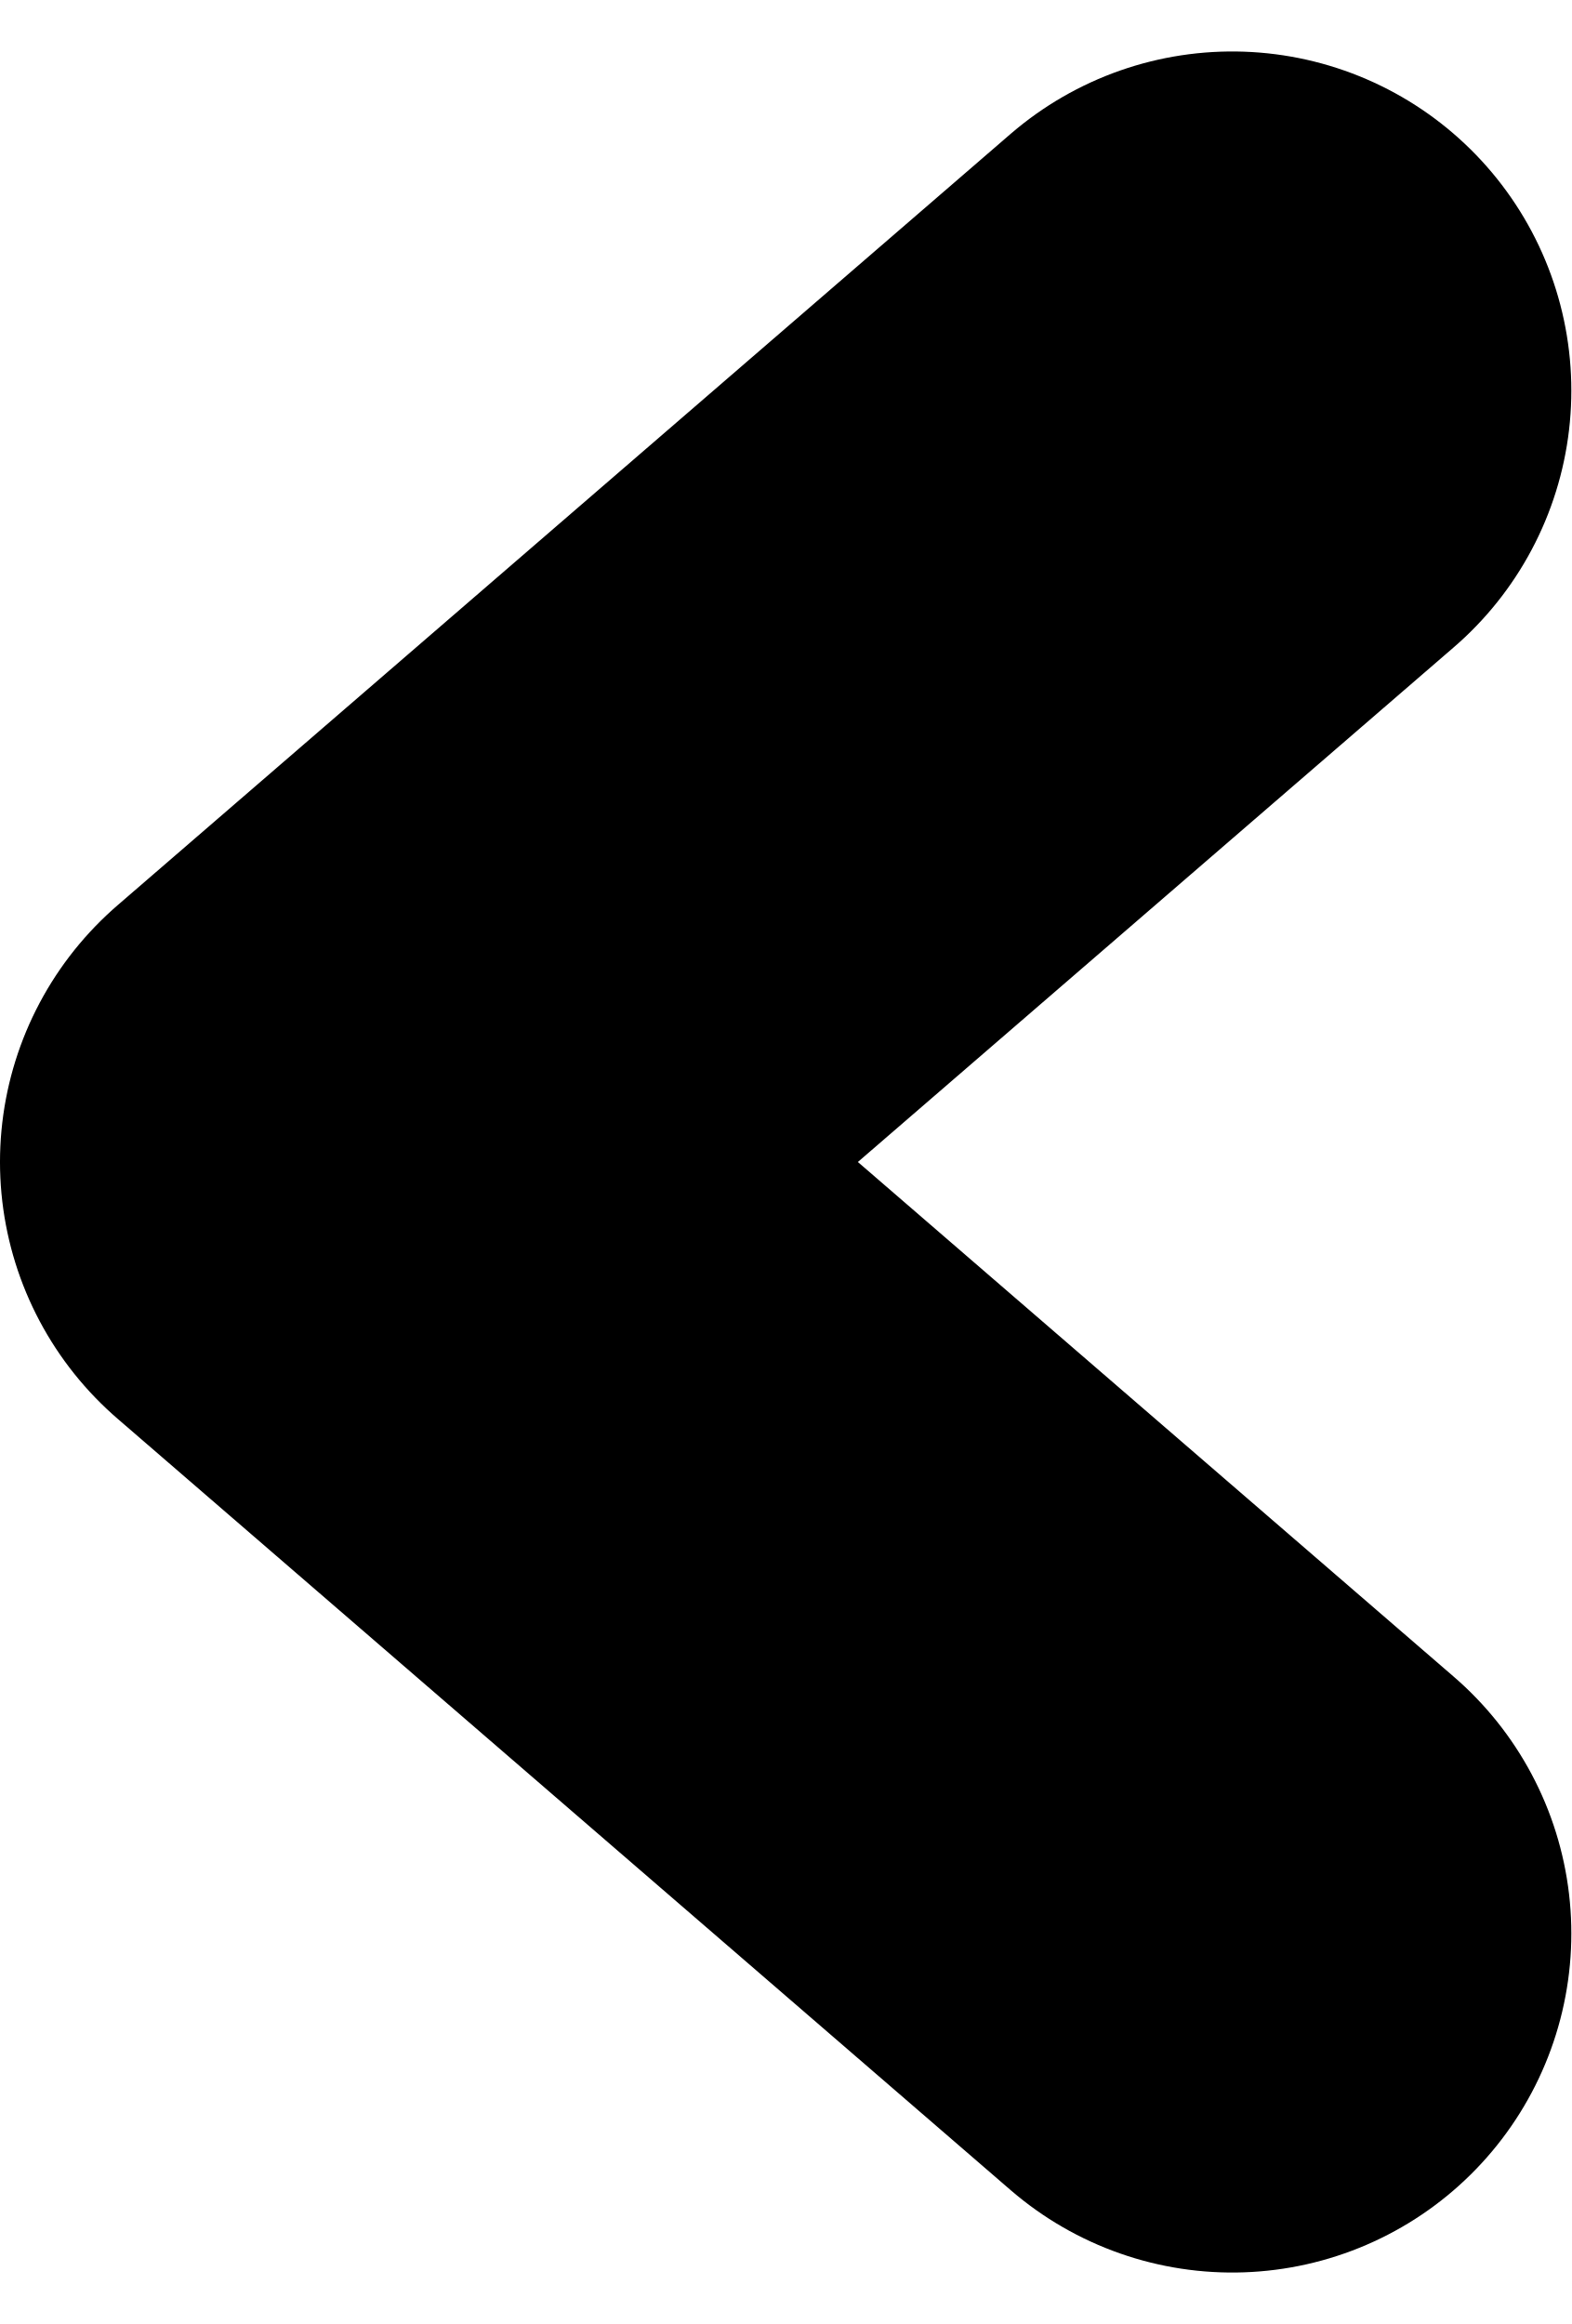
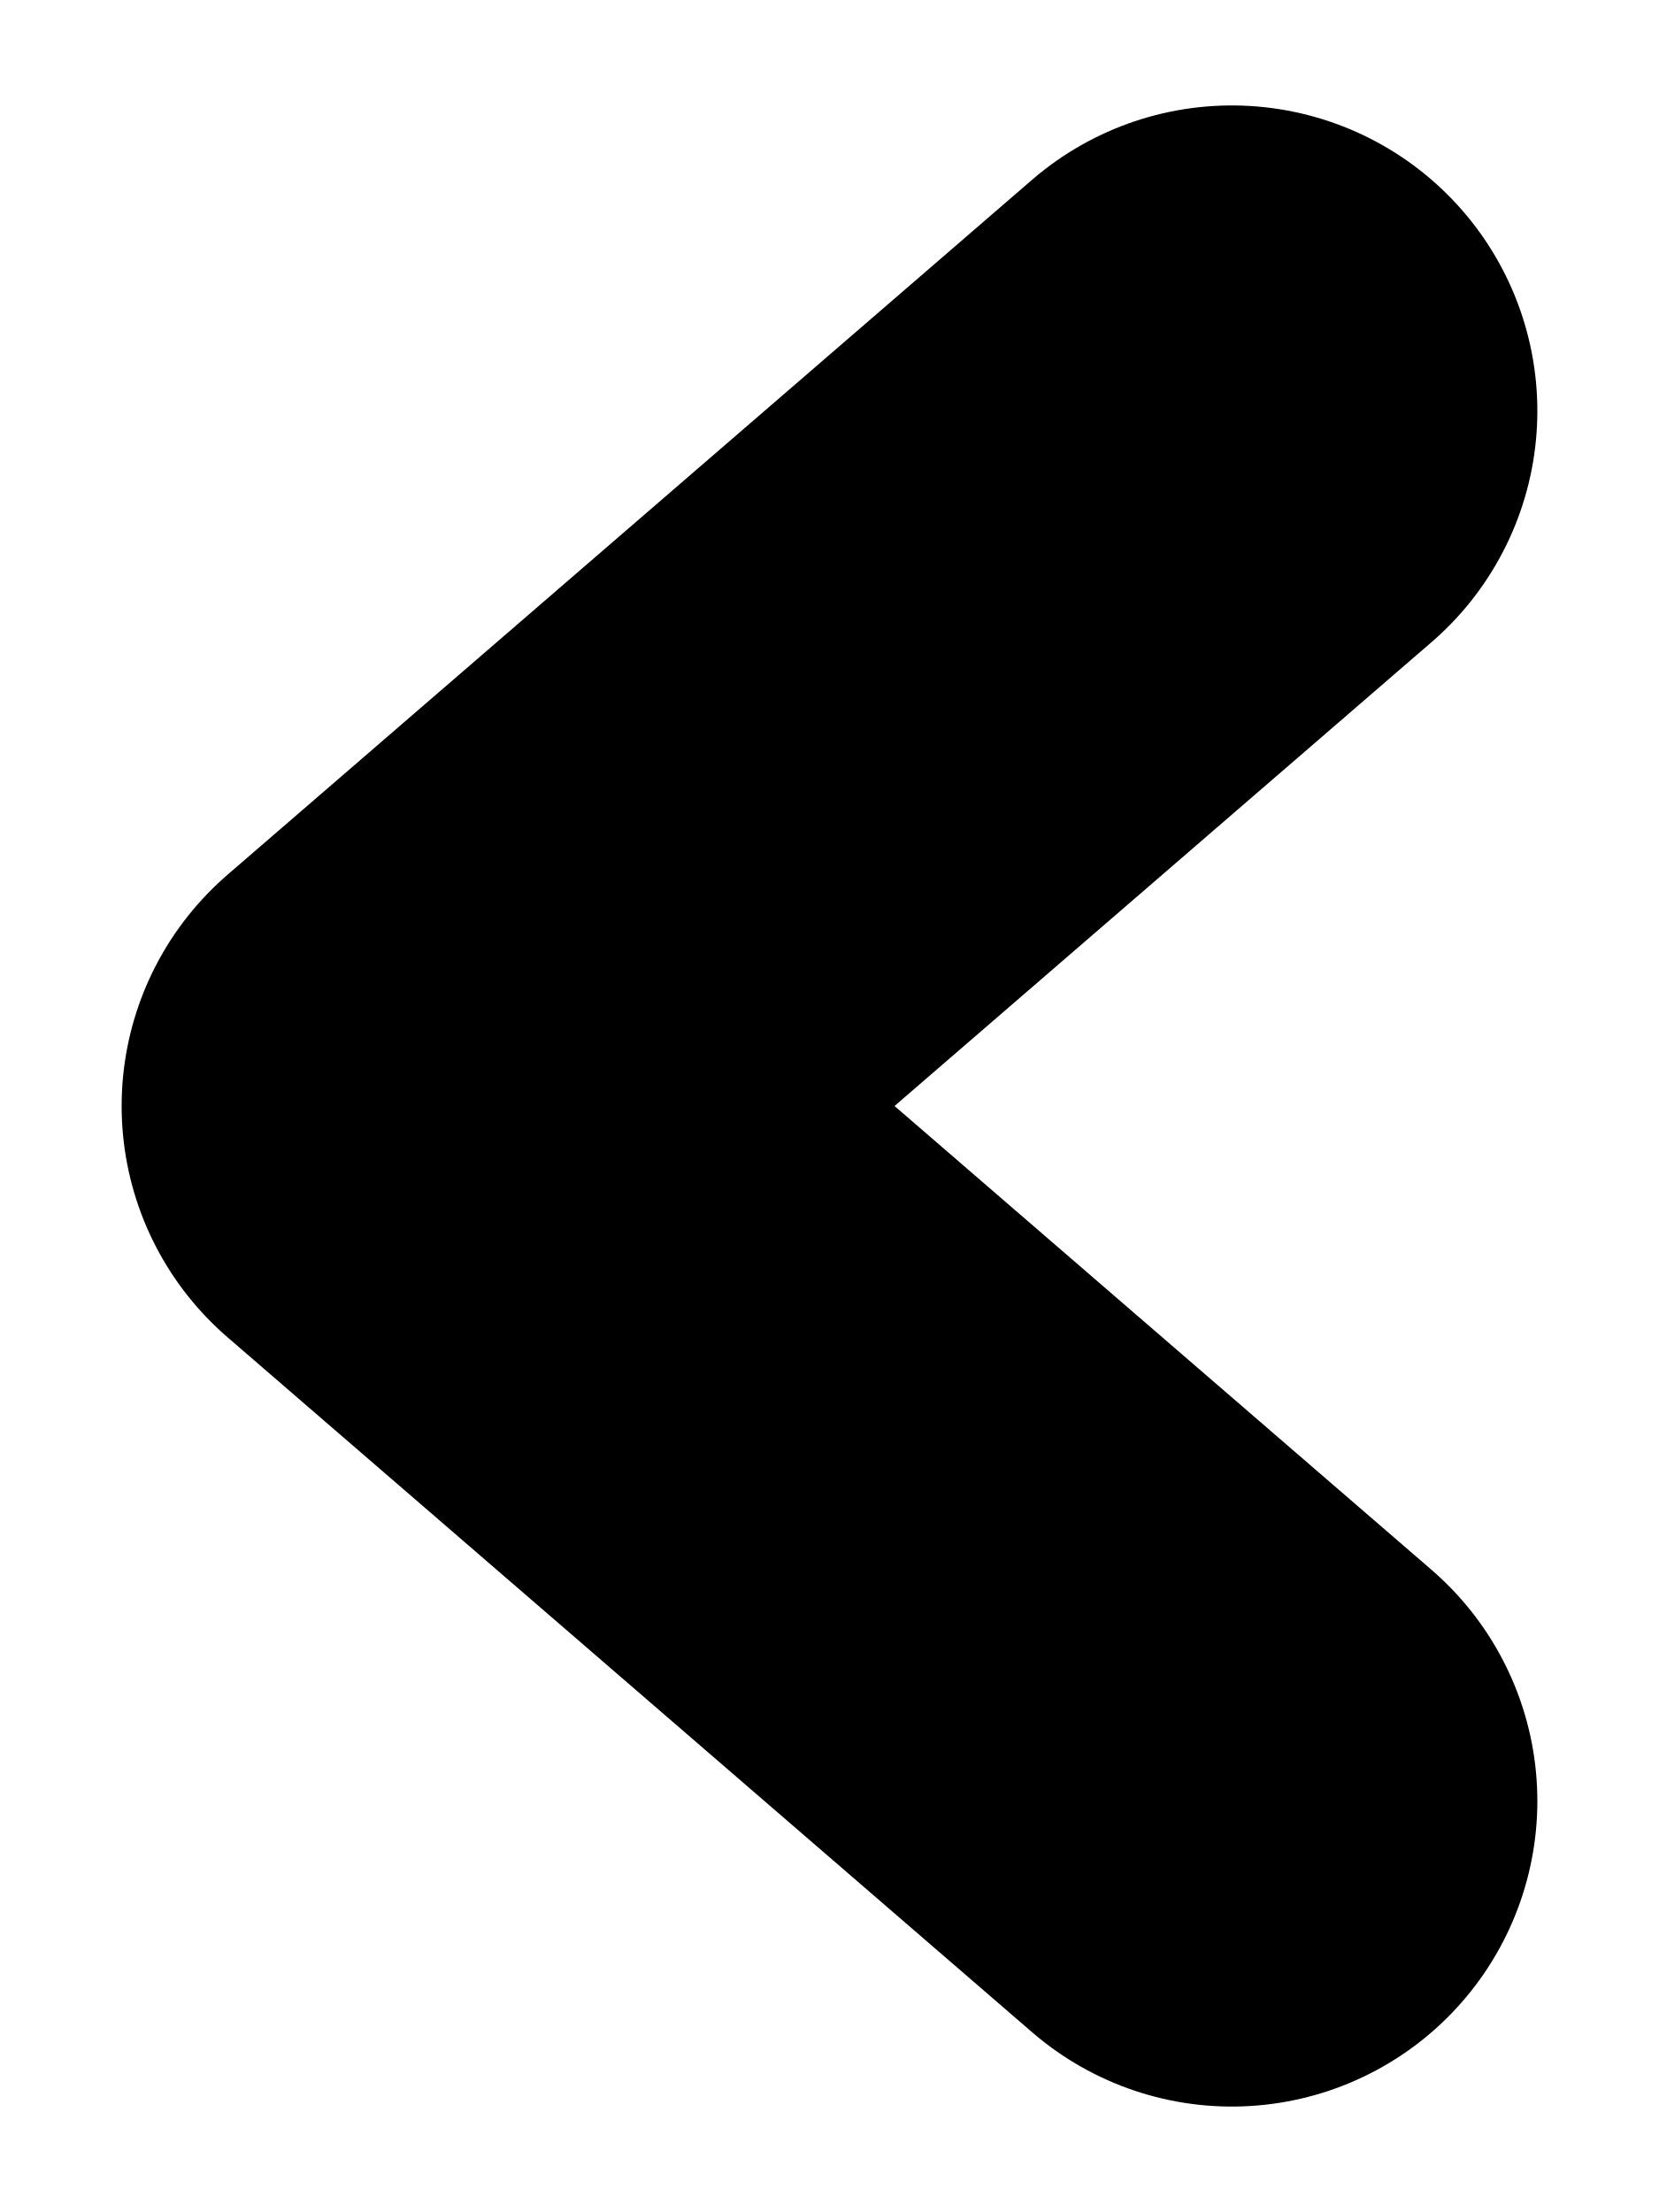
- <svg xmlns="http://www.w3.org/2000/svg" width="256" height="378.636" viewBox="0 0 67.733 100.181" version="1.1" id="svg1">
+ <svg xmlns="http://www.w3.org/2000/svg" width="300" height="400" viewBox="0 0 79.375 105.833" version="1.1" id="svg1">
  <defs id="defs1" />
  <g id="layer1">
-     <path style="fill:none;fill-opacity:1;stroke:#000000;stroke-width:29.235;stroke-linecap:round;stroke-linejoin:round;stroke-dasharray:none;stroke-opacity:1" d="M 53.116,83.345 14.617,50.09 53.116,16.836" id="path2" />
+     <path style="fill:none;fill-opacity:1;stroke:#000000;stroke-width:29.235;stroke-linecap:round;stroke-linejoin:round;stroke-dasharray:none" d="M 58.937,86.171 20.437,52.917 58.937,19.662" id="path2" />
  </g>
</svg>
